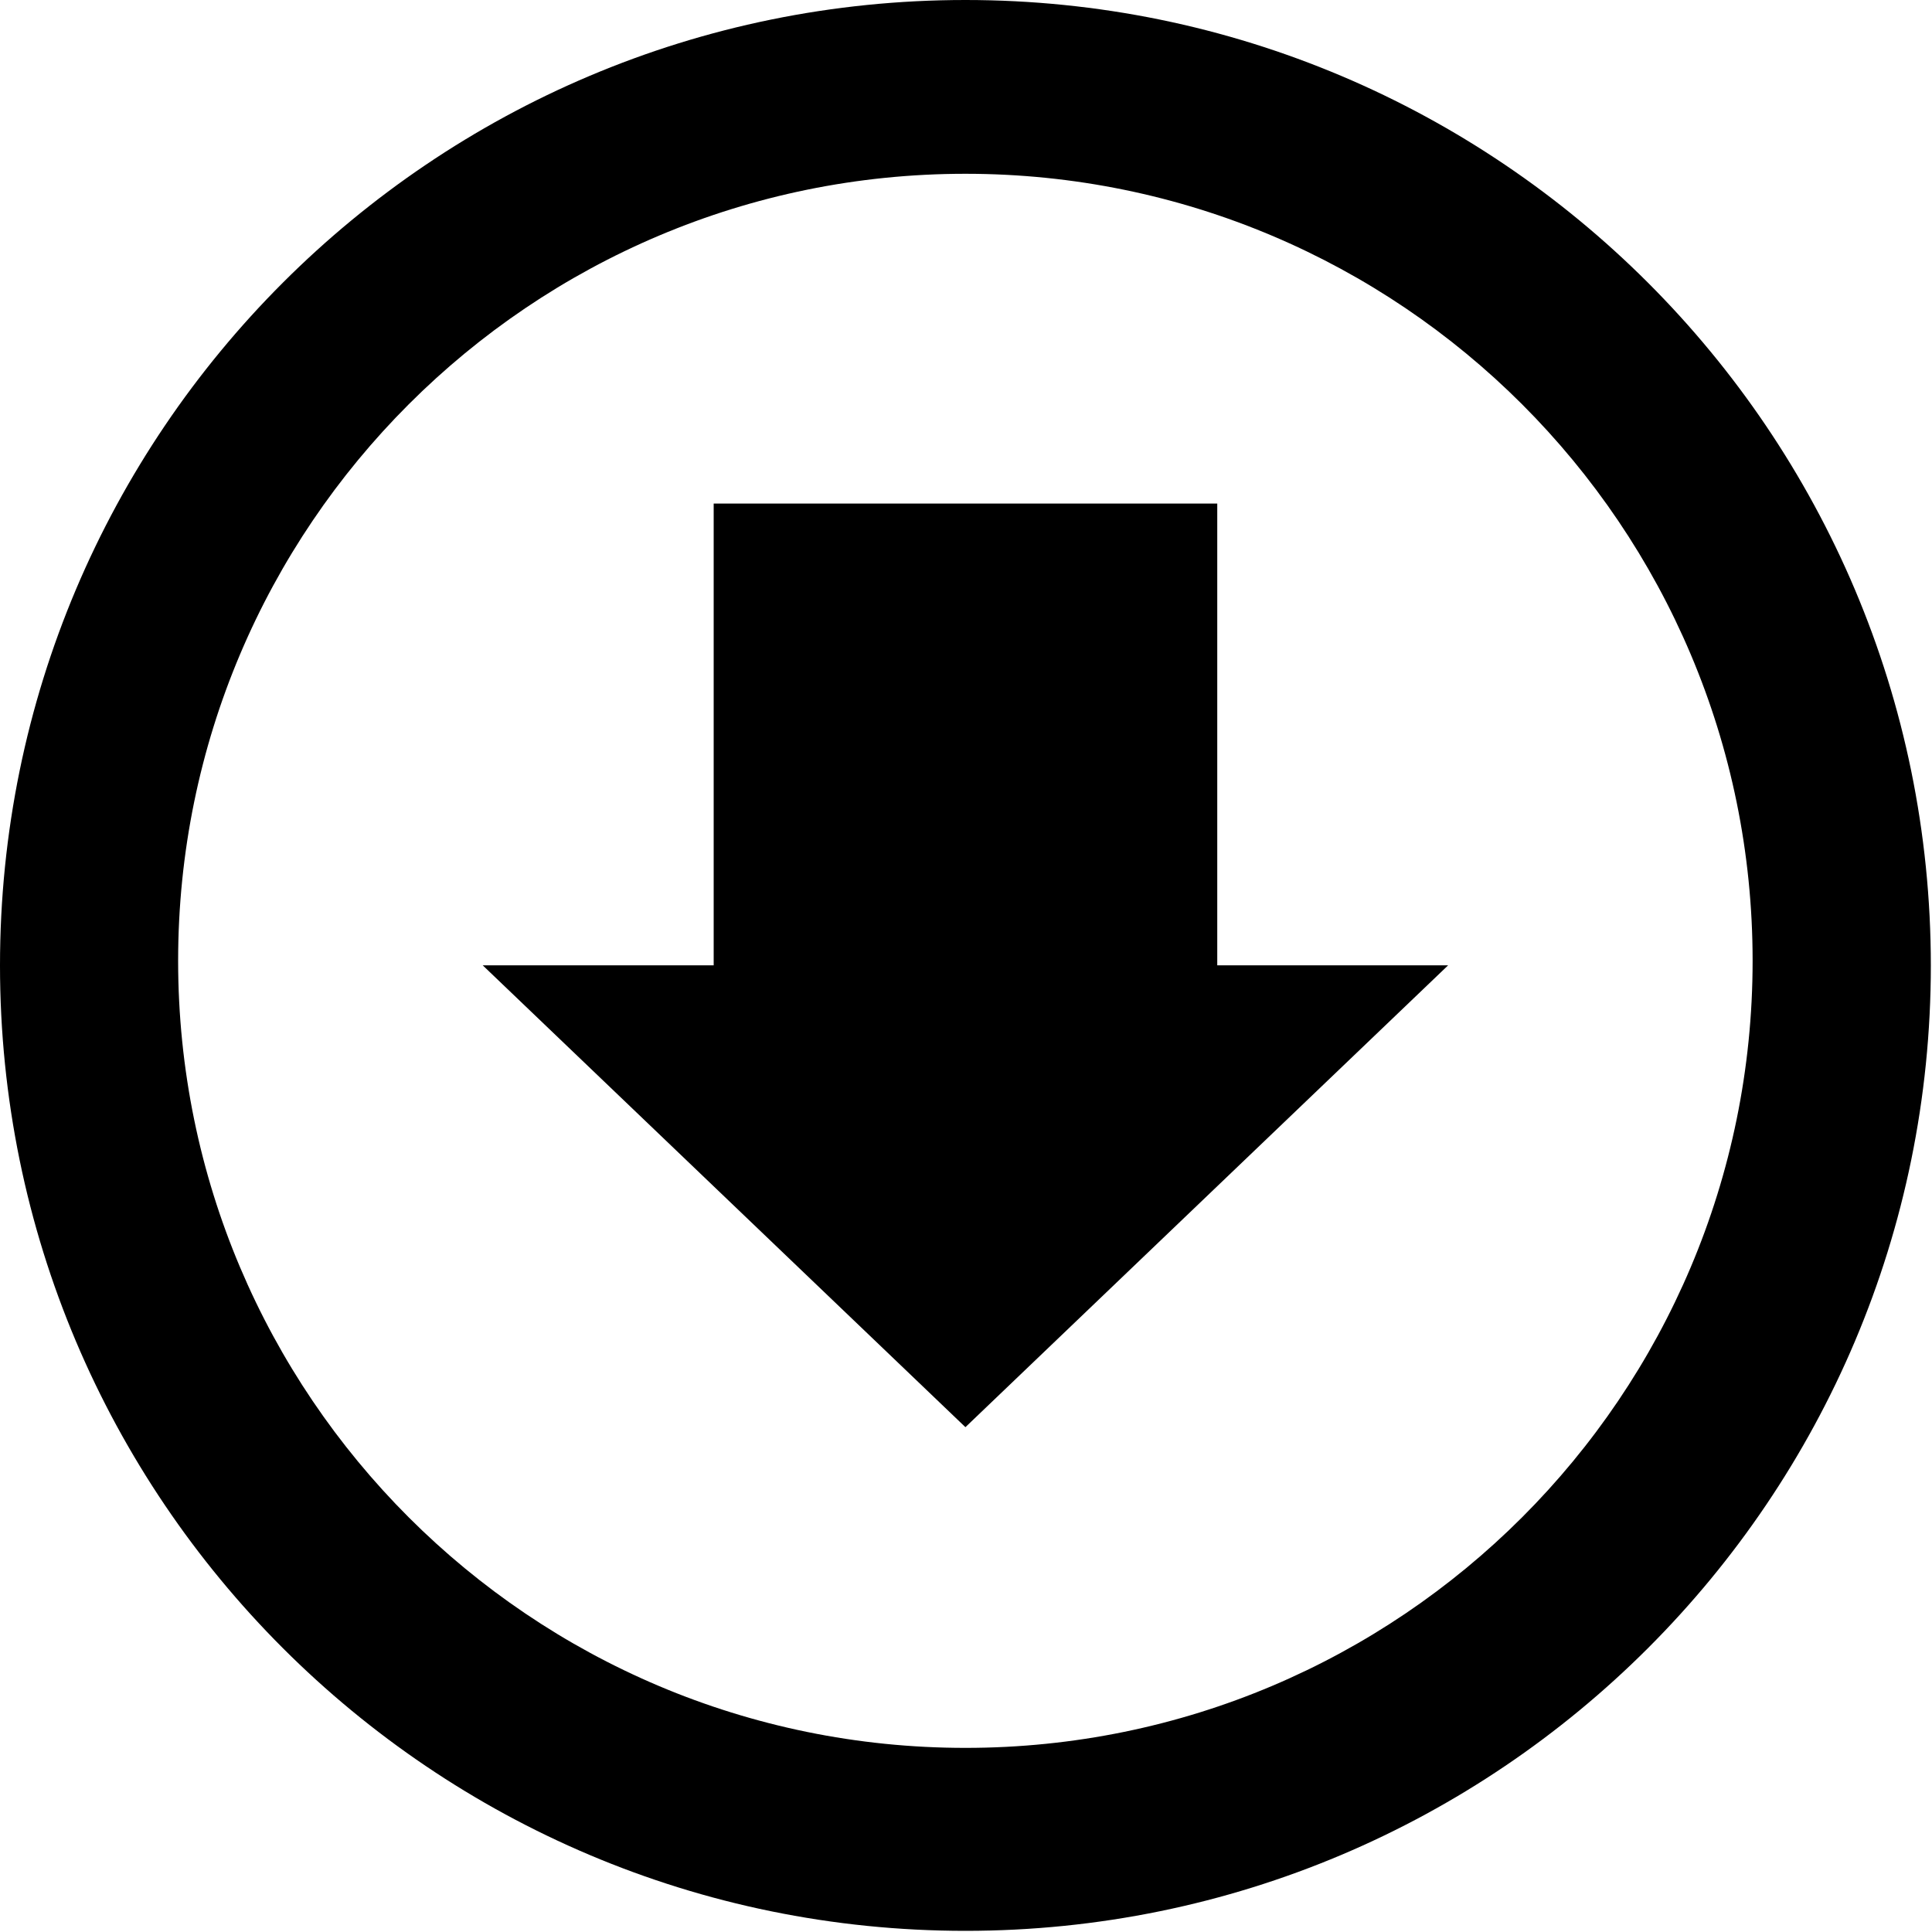
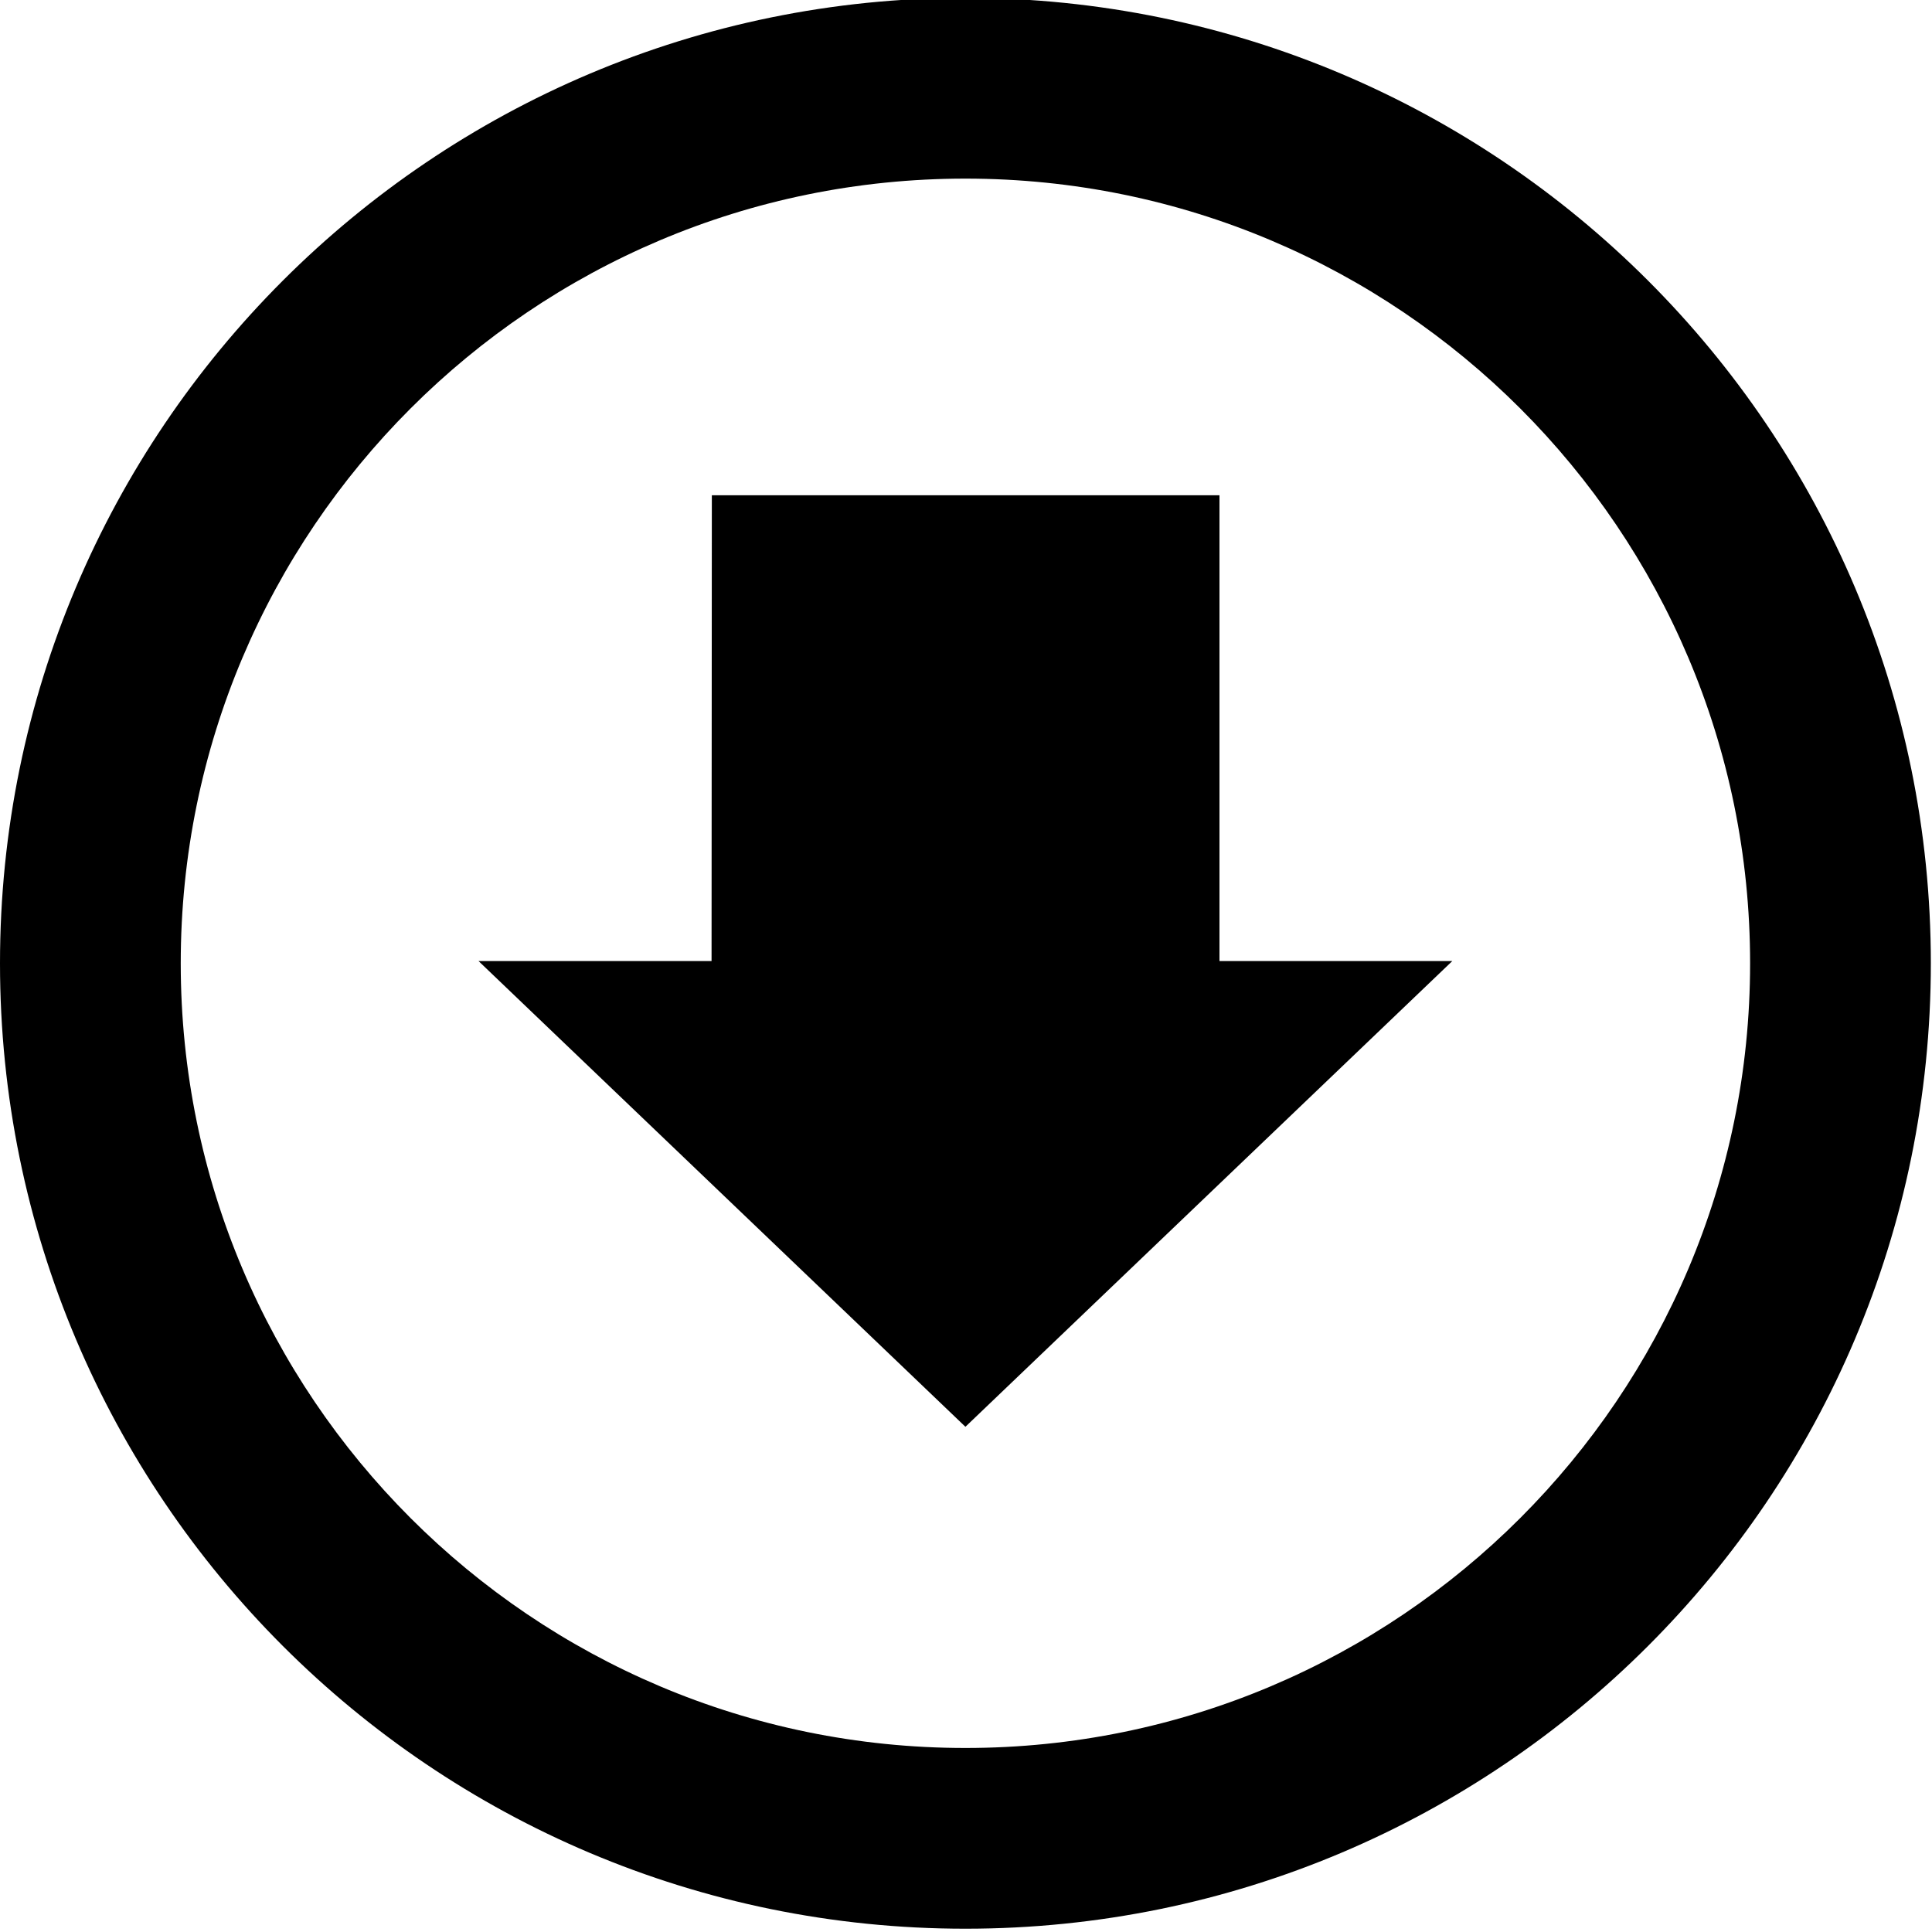
<svg xmlns="http://www.w3.org/2000/svg" version="1.1" id="Layer_1" x="0px" y="0px" width="20px" height="20px" viewBox="0 0 20 20" enable-background="new 0 0 20 20" xml:space="preserve">
-   <path d="M9.994,14.774l4.997-4.781h-2.39v-4.78H7.388v4.78H4.997L9.994,14.774z" />
-   <path d="M9.994,0C4.475,0,0,4.474,0,9.994c0,5.519,4.475,9.994,9.994,9.994s9.994-4.475,9.994-9.994C19.987,4.474,15.513,0,9.994,0   M9.994,18.094c-4.5,0-8.15-3.647-8.15-8.148c0-4.5,3.65-8.147,8.15-8.147c4.501,0,8.149,3.647,8.149,8.147  C18.143,14.446,14.495,18.094,9.994,18.094" />
+   <path d="M12.624,9.949h2.41l-5.04,4.821l-5.04-4.821h2.412l0.003-4.822h5.255V9.949z M19.988,9.972    c0,5.52-4.475,9.994-9.994,9.994S0,15.491,0,9.972s4.475-9.994,9.994-9.994S19.988,4.452,19.988,9.972z M18.117,9.972    c0-4.486-3.638-8.123-8.123-8.123c-4.486,0-8.123,3.637-8.123,8.123c0,4.484,3.637,8.123,8.123,8.123    C14.479,18.095,18.117,14.456,18.117,9.972z" />
</svg>
